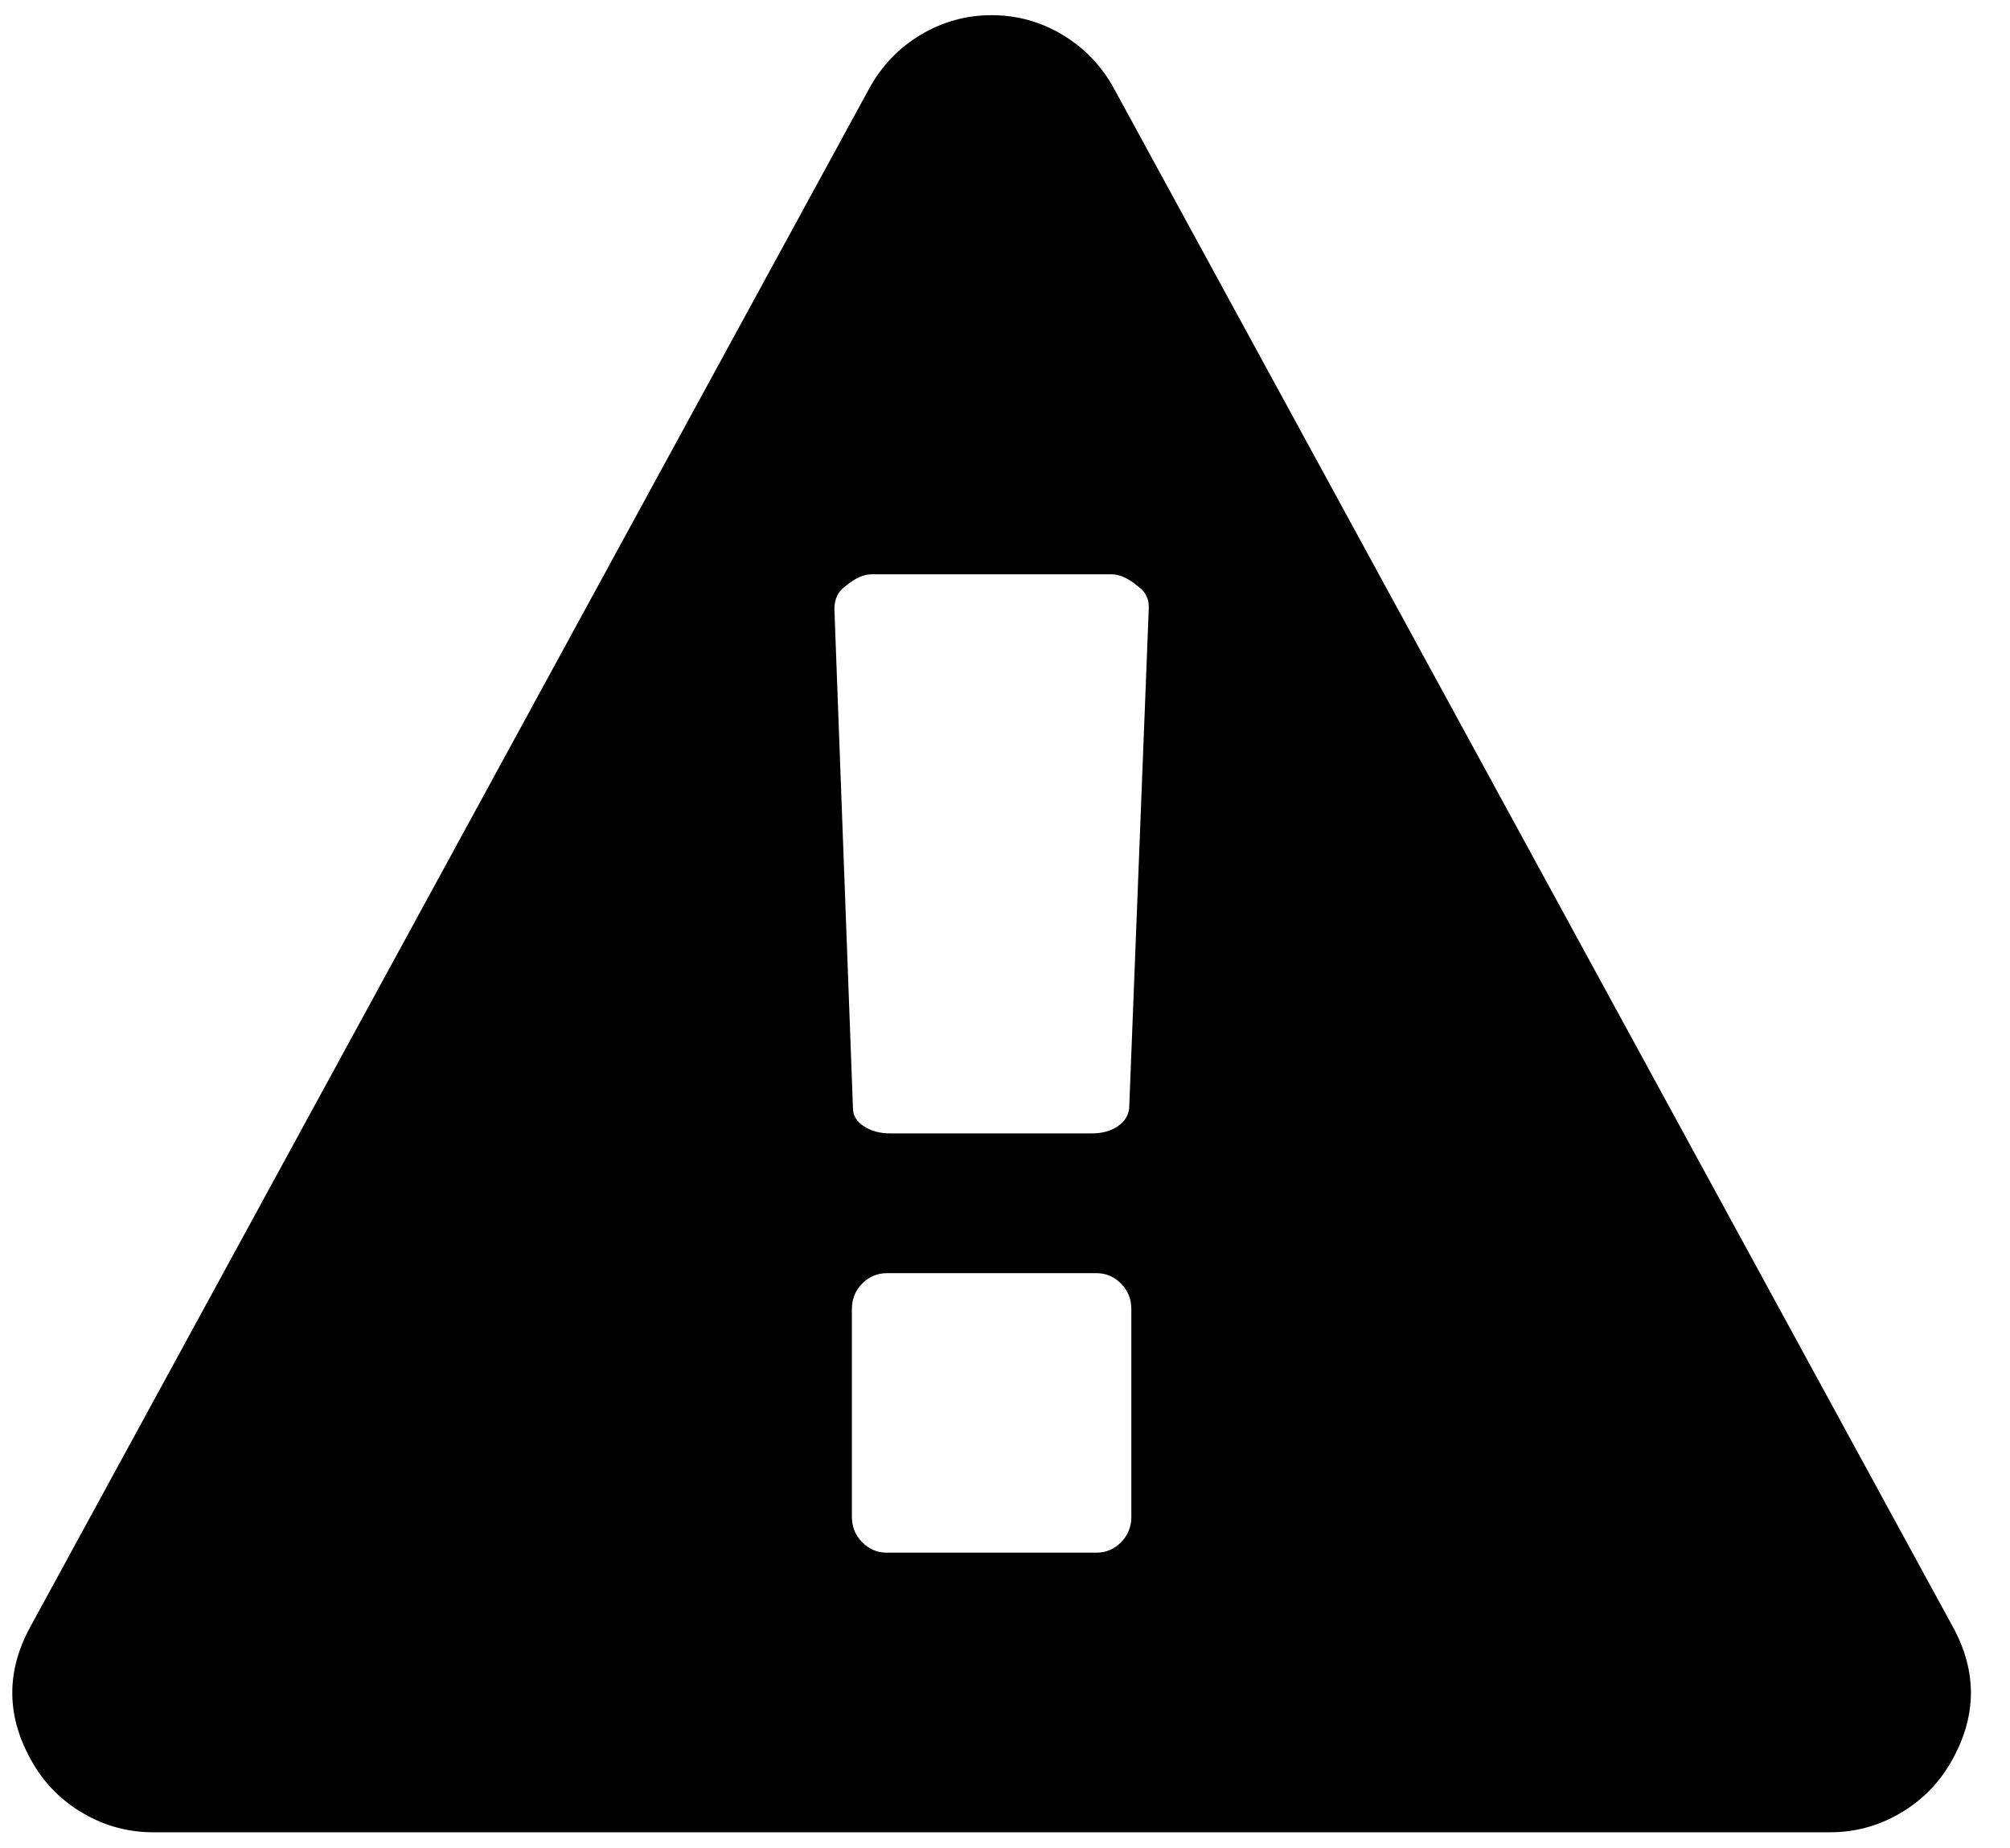
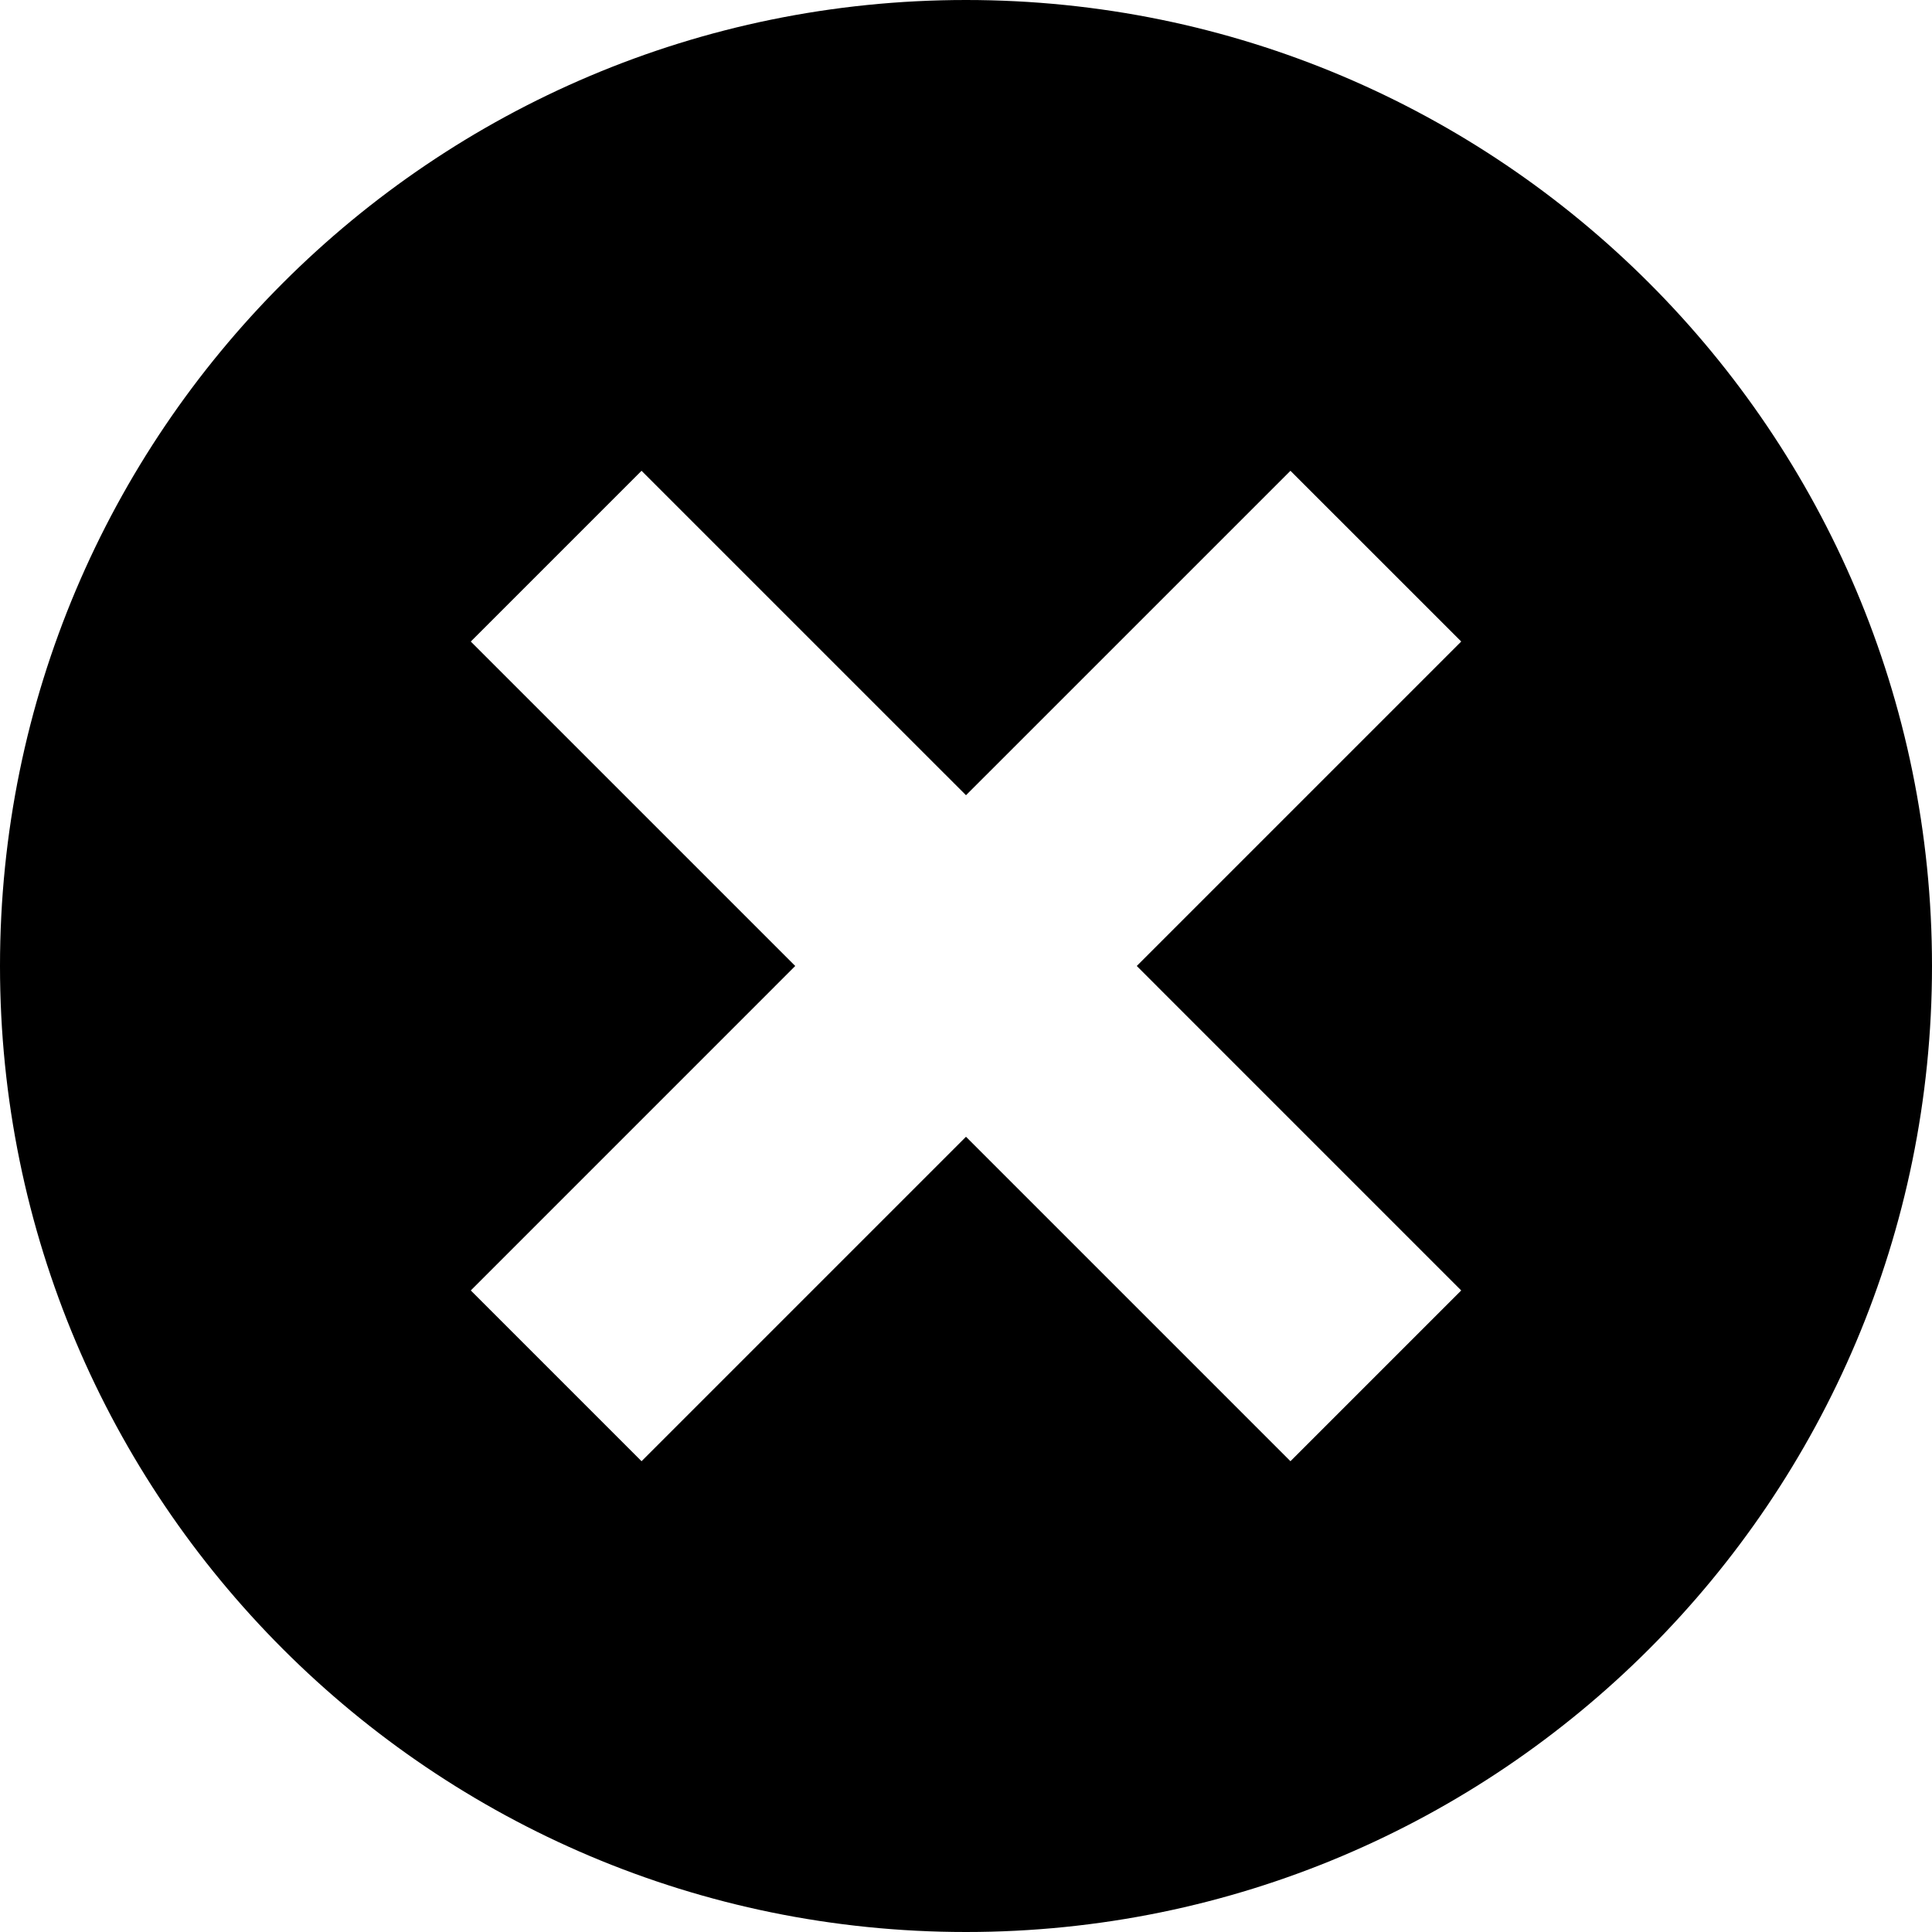
- <svg xmlns="http://www.w3.org/2000/svg" width="148px" height="136px" viewBox="0 0 150 136" version="1.1">
-   <style type="text/css">
-     .st0{fill:currentColor;}
- </style>
-   <g id="Page-1" stroke="none" stroke-width="1" fill="none" fill-rule="evenodd">
-     <g id="error" transform="translate(0.916746, 0.214)" fill="currentColor" fill-rule="nonzero">
-       <path d="M144.778,120.174 L82.209,5.459 C81.285,3.775 80.009,2.444 78.377,1.467 C76.749,0.489 74.983,0 73.082,0 C71.181,0 69.415,0.49 67.786,1.467 C66.157,2.444 64.88,3.775 63.957,5.459 L1.386,120.174 C-0.515,123.597 -0.461,127.019 1.549,130.441 C2.473,132.015 3.736,133.265 5.338,134.187 C6.941,135.111 8.665,135.574 10.512,135.574 L135.653,135.574 C137.502,135.574 139.225,135.111 140.828,134.187 C142.431,133.265 143.692,132.015 144.617,130.441 C146.627,127.018 146.681,123.597 144.778,120.174 Z M83.513,112.026 C83.513,112.786 83.254,113.424 82.74,113.94 C82.224,114.456 81.613,114.713 80.906,114.713 L65.263,114.713 C64.557,114.713 63.946,114.456 63.43,113.94 C62.914,113.423 62.656,112.786 62.656,112.026 L62.656,96.546 C62.656,95.786 62.914,95.149 63.43,94.632 C63.946,94.116 64.556,93.859 65.263,93.859 L80.905,93.859 C81.612,93.859 82.223,94.116 82.739,94.632 C83.254,95.149 83.512,95.786 83.512,96.546 L83.512,112.026 L83.513,112.026 Z M83.351,81.556 C83.295,82.099 83.01,82.547 82.495,82.9 C81.978,83.254 81.341,83.429 80.58,83.429 L65.507,83.429 C64.747,83.429 64.095,83.253 63.552,82.9 C63.008,82.546 62.737,82.099 62.737,81.554 L61.352,44.323 C61.352,43.562 61.624,42.992 62.167,42.612 C62.873,42.015 63.525,41.716 64.123,41.716 L82.047,41.716 C82.645,41.716 83.297,42.014 84.003,42.612 C84.546,42.992 84.816,43.508 84.816,44.16 L83.351,81.556 Z" id="Shape" />
-     </g>
-   </g>
+ <svg xmlns="http://www.w3.org/2000/svg" width="80" height="80" viewBox="0 0 80 80" fill="none">
+   <path fill-rule="evenodd" clip-rule="evenodd" d="M40 80C62.091 80 80 62.091 80 40C80 17.909 62.091 0 40 0C17.909 0 0 17.909 0 40C0 62.091 17.909 80 40 80ZM53.435 19.494L40 32.928L26.565 19.494L19.494 26.565L32.929 39.999L19.494 53.435L26.565 60.506L40 47.071L53.435 60.506L60.506 53.435L47.071 39.999L60.506 26.564L53.435 19.494Z" fill="CurrentColor" />
</svg>
